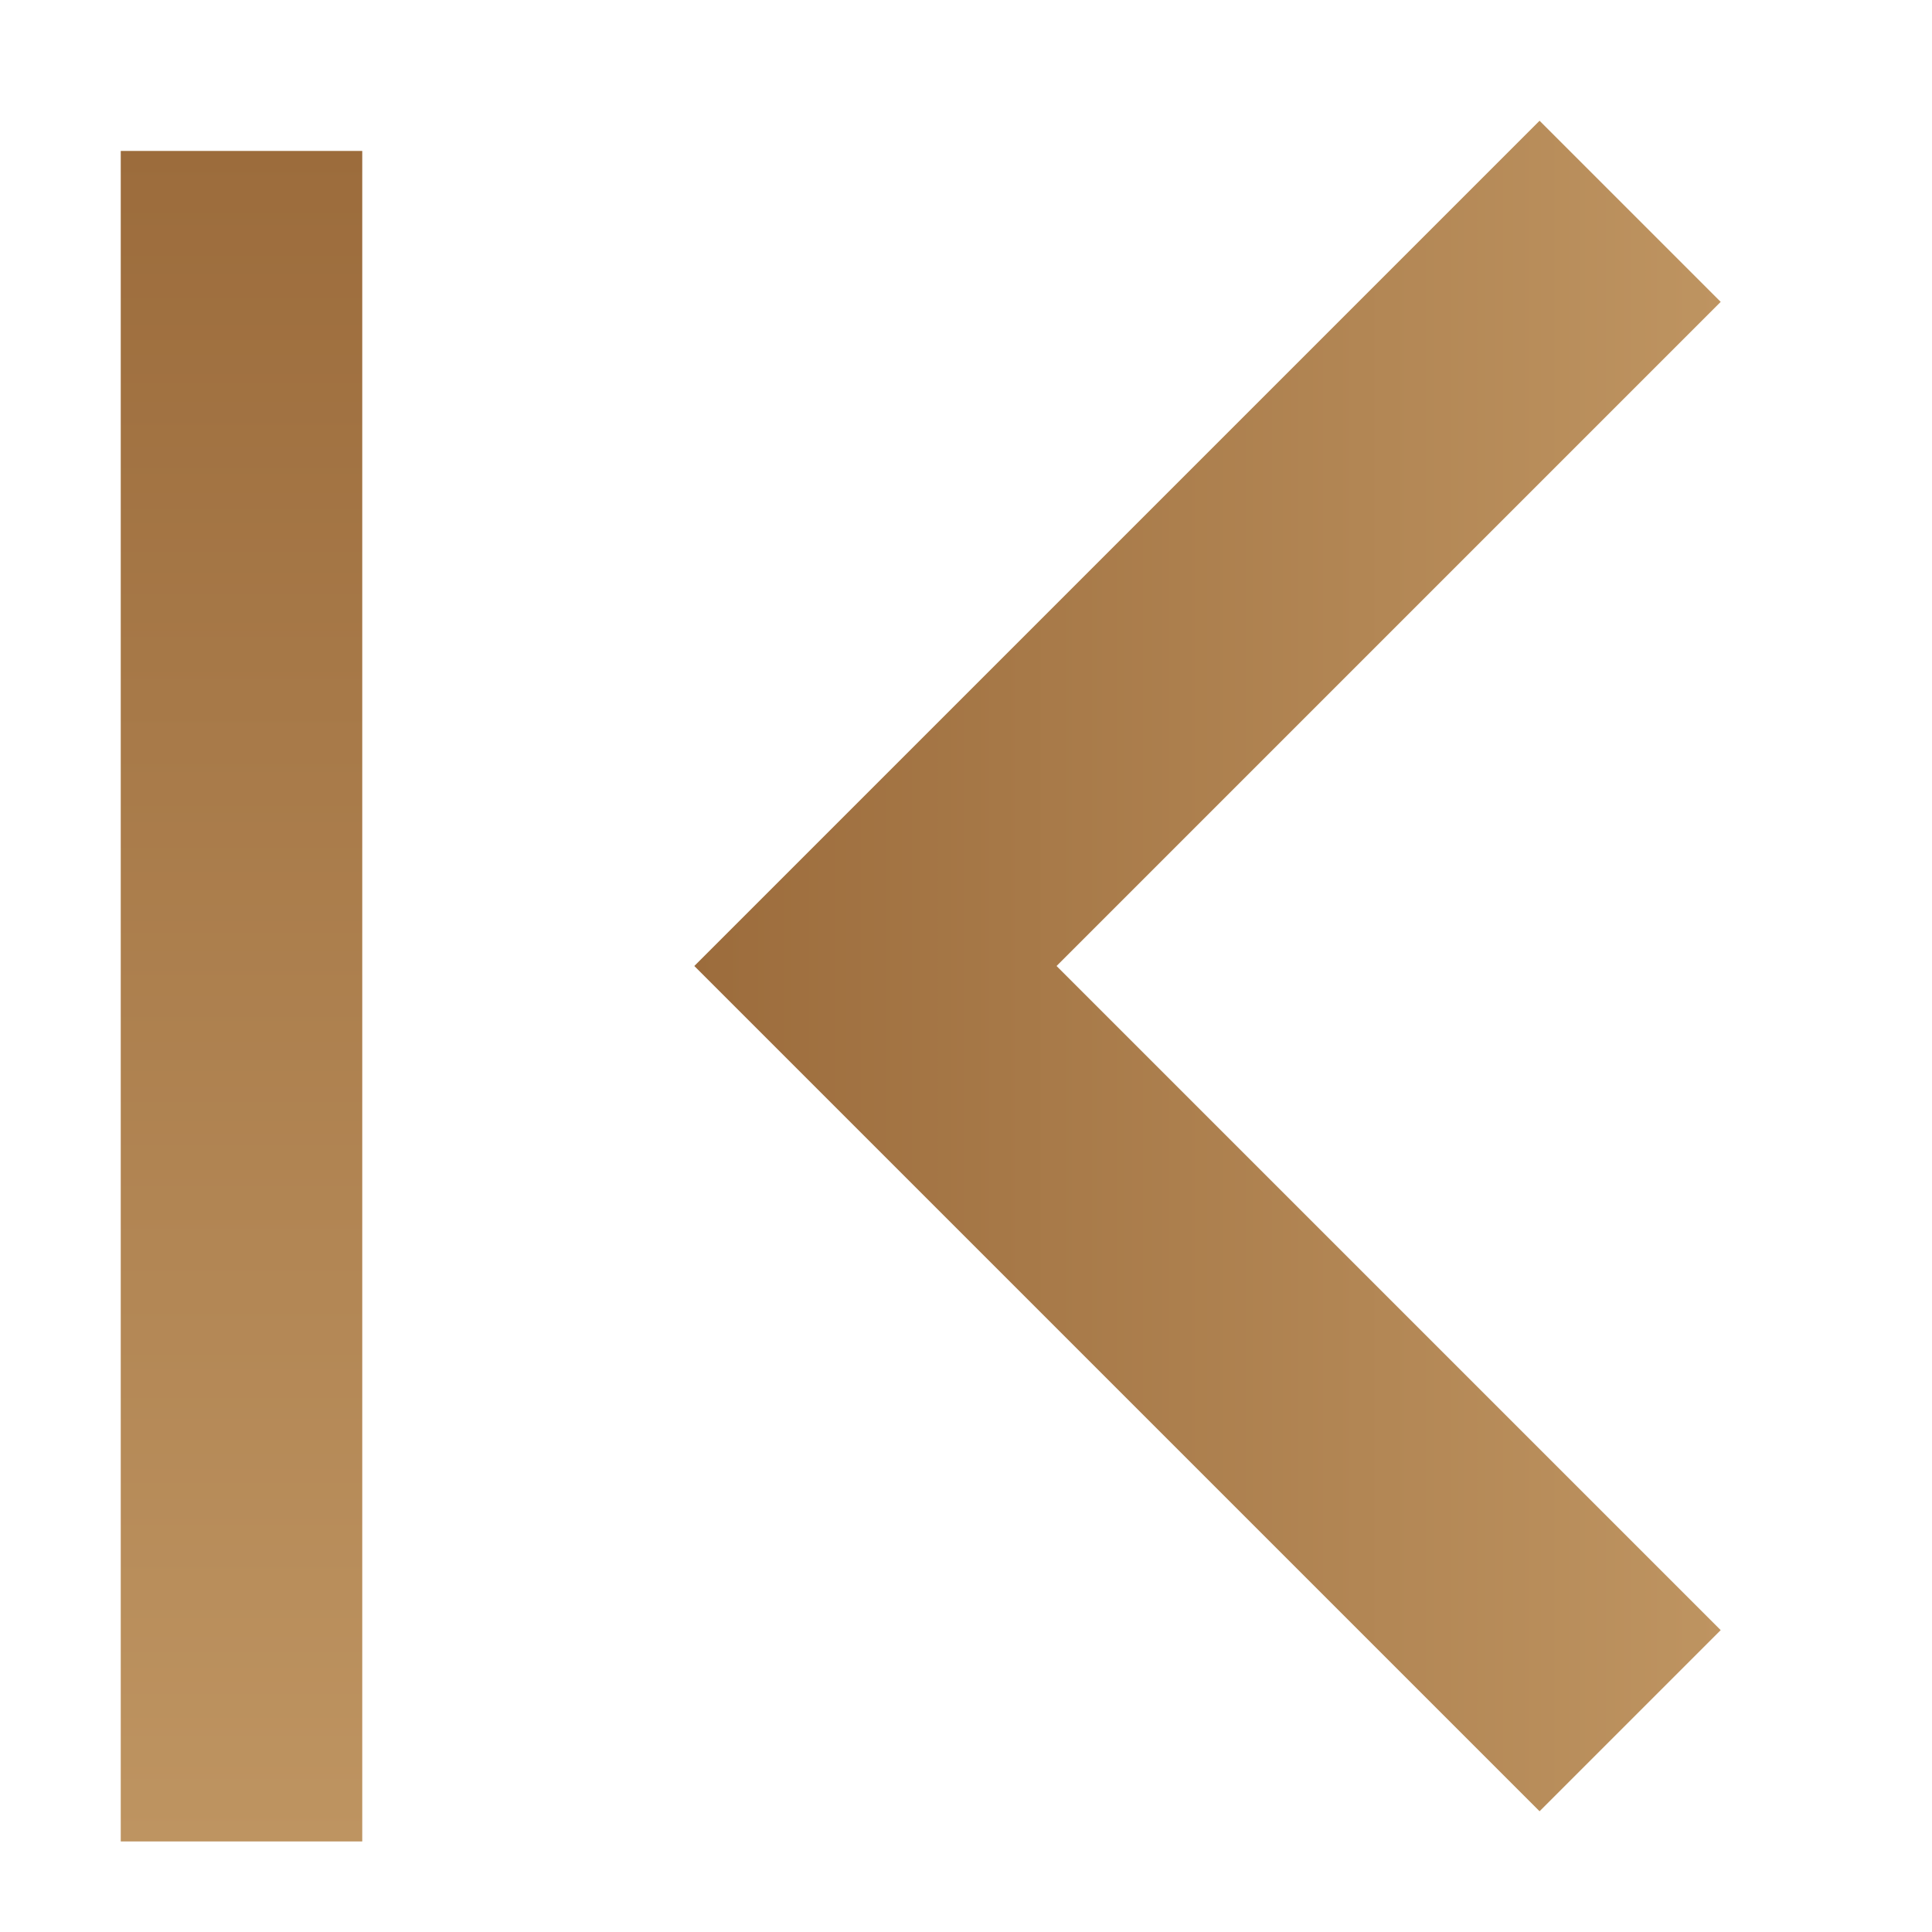
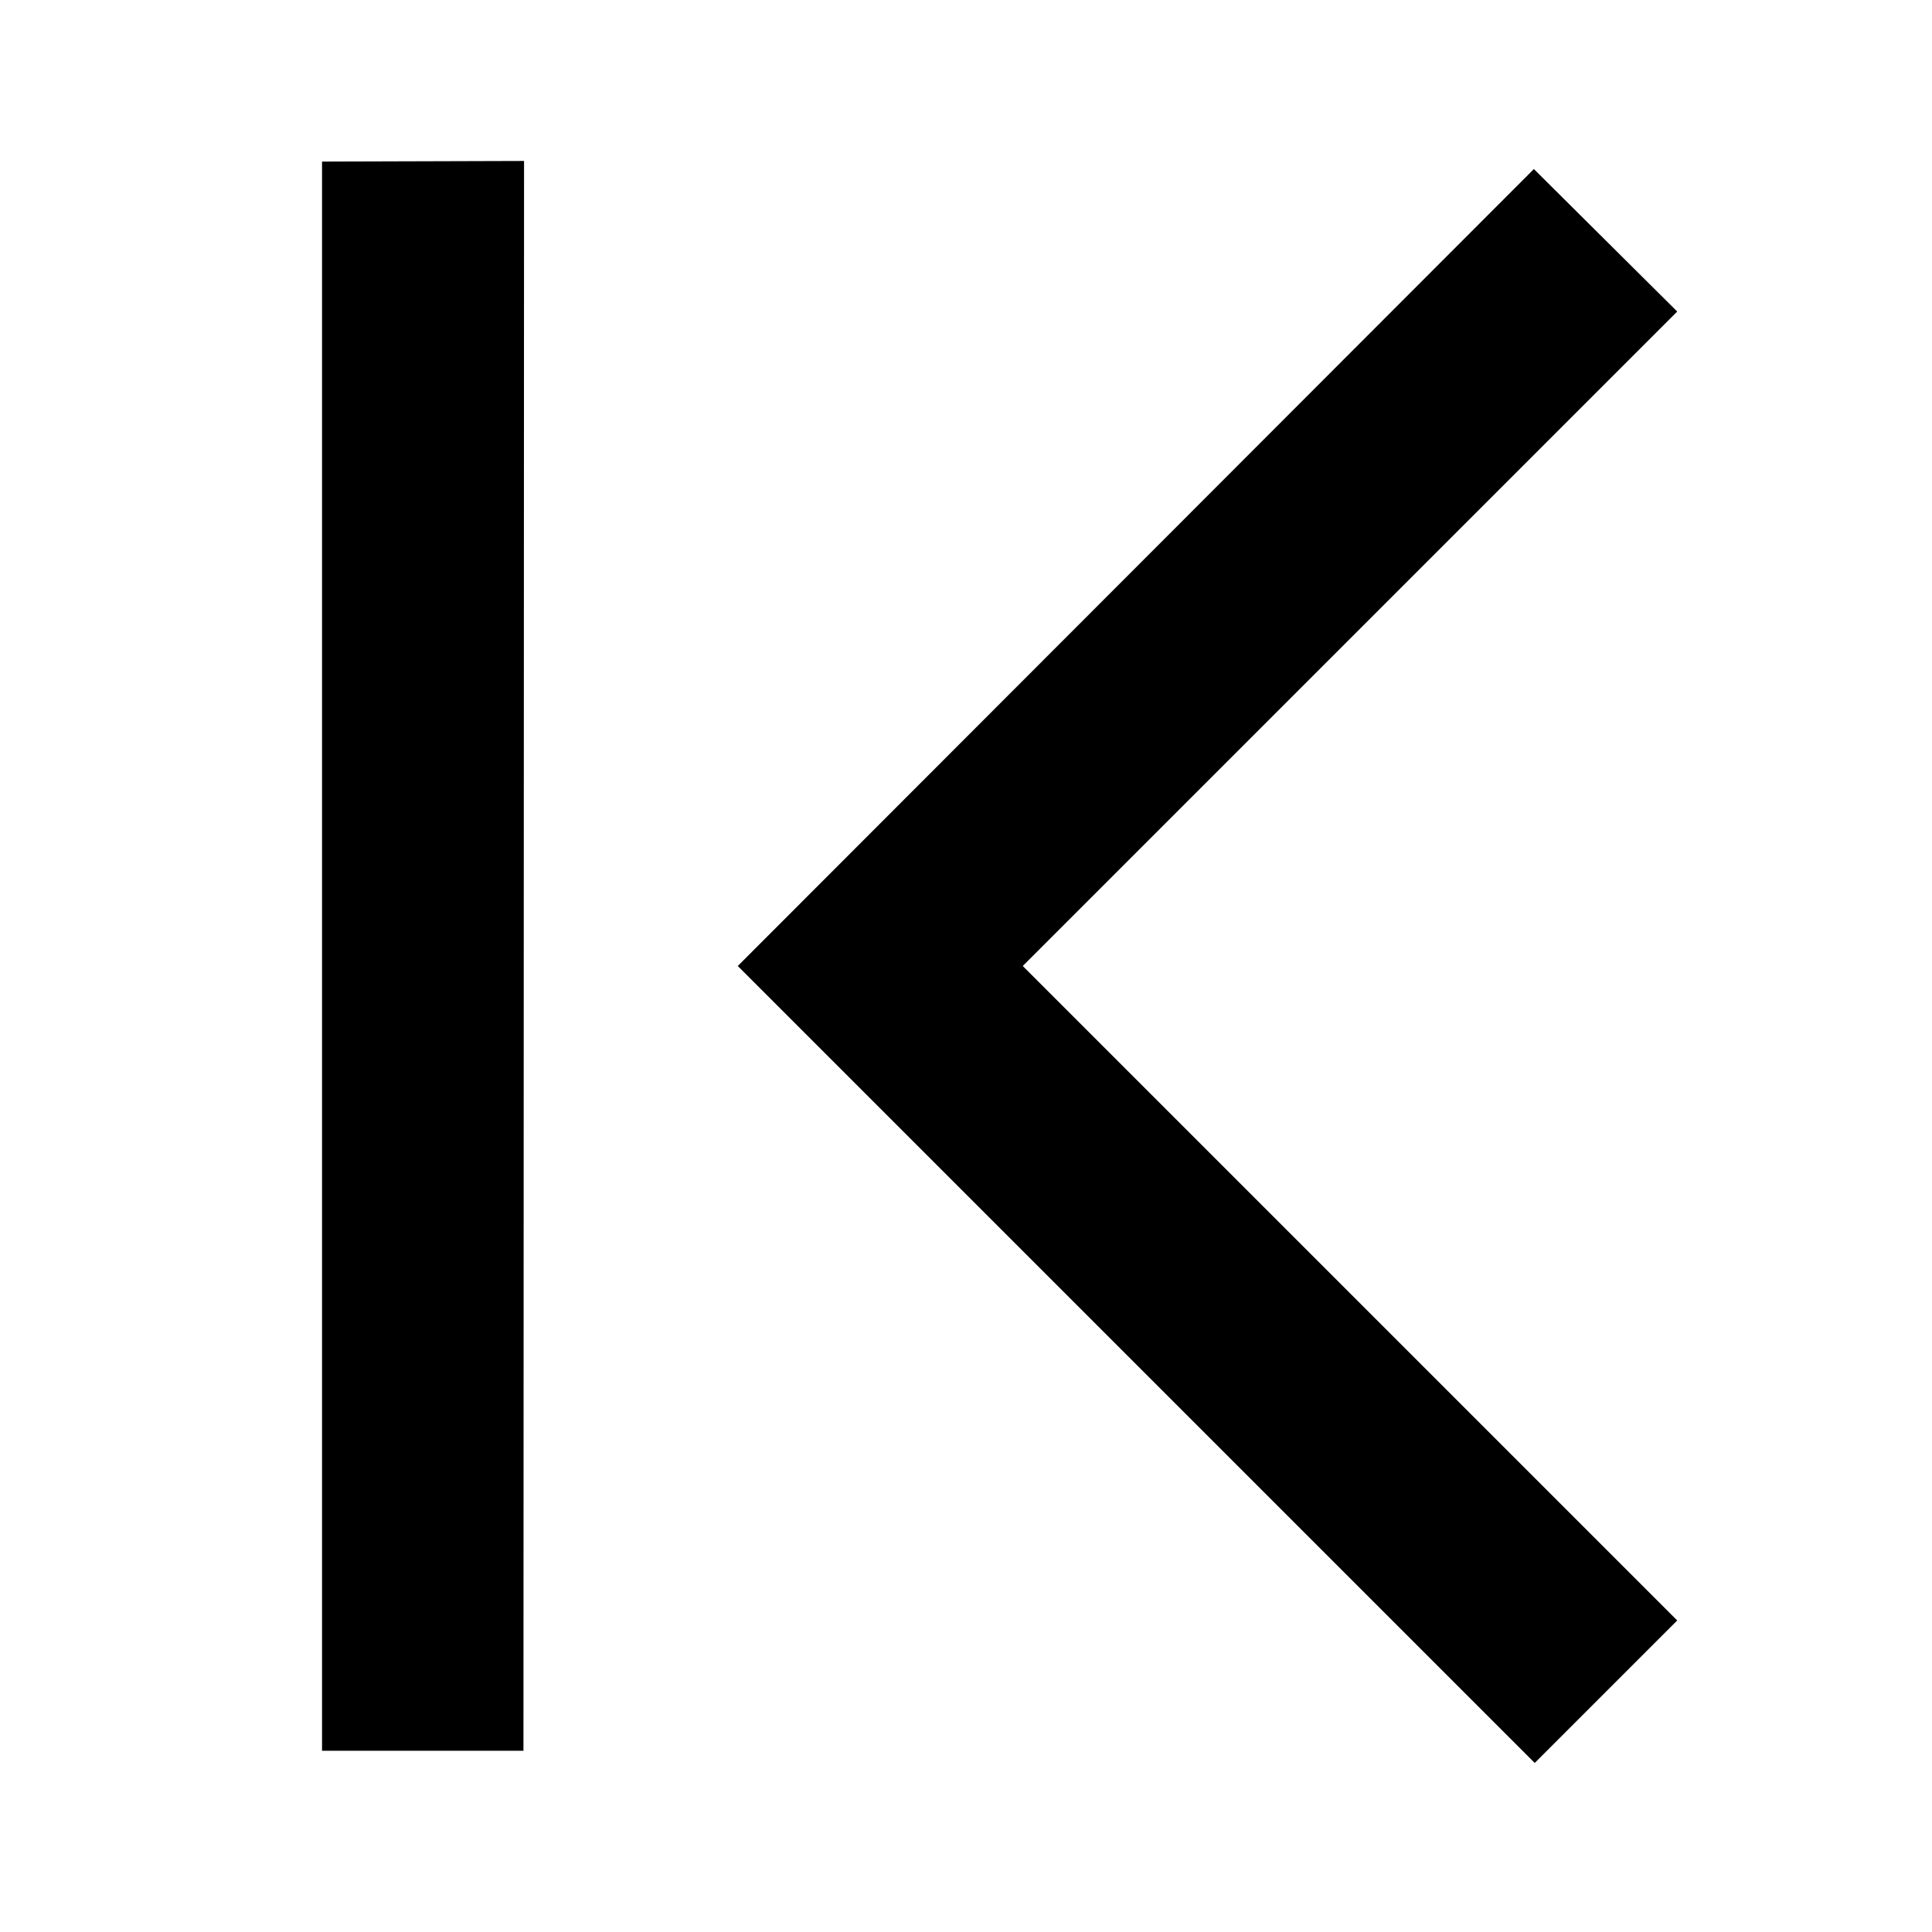
<svg xmlns="http://www.w3.org/2000/svg" width="16" height="16" viewBox="0 0 16 16" fill="none">
-   <path d="M14.25 13.5L8.75 8L14.25 2.5L12.75 1L5.75 8L12.75 15L14.25 13.5Z" fill="url(#caret-left-end_paint0_linear)" />
-   <rect x="3" y="15.25" width="2" height="14" transform="rotate(-180 3 15.25)" fill="url(#caret-left-end_paint1_linear)" />
-   <defs>
-     <linearGradient id="caret-left-end_paint0_linear" x1="14.25" y1="8" x2="5.75" y2="8" gradientUnits="userSpaceOnUse">
-       <stop stop-color="#BE9461" />
-       <stop offset="1" stop-color="#9C6C3C" />
-     </linearGradient>
-     <linearGradient id="caret-left-end_paint1_linear" x1="4" y1="15.25" x2="4" y2="29.25" gradientUnits="userSpaceOnUse">
-       <stop stop-color="#BE9461" />
-       <stop offset="1" stop-color="#9C6C3C" />
-     </linearGradient>
-   </defs>
+   <path d="M13.89 2.58L12.703 1.4L6.11 8L12.71 14.6L13.89 13.42L8.47 8L13.89 2.58Z" fill="currentColor" />
+   <path d="M2.667 1.338L4.34 1.333L4.335 14.499H2.667L2.667 1.338Z" fill="currentColor" />
</svg>
